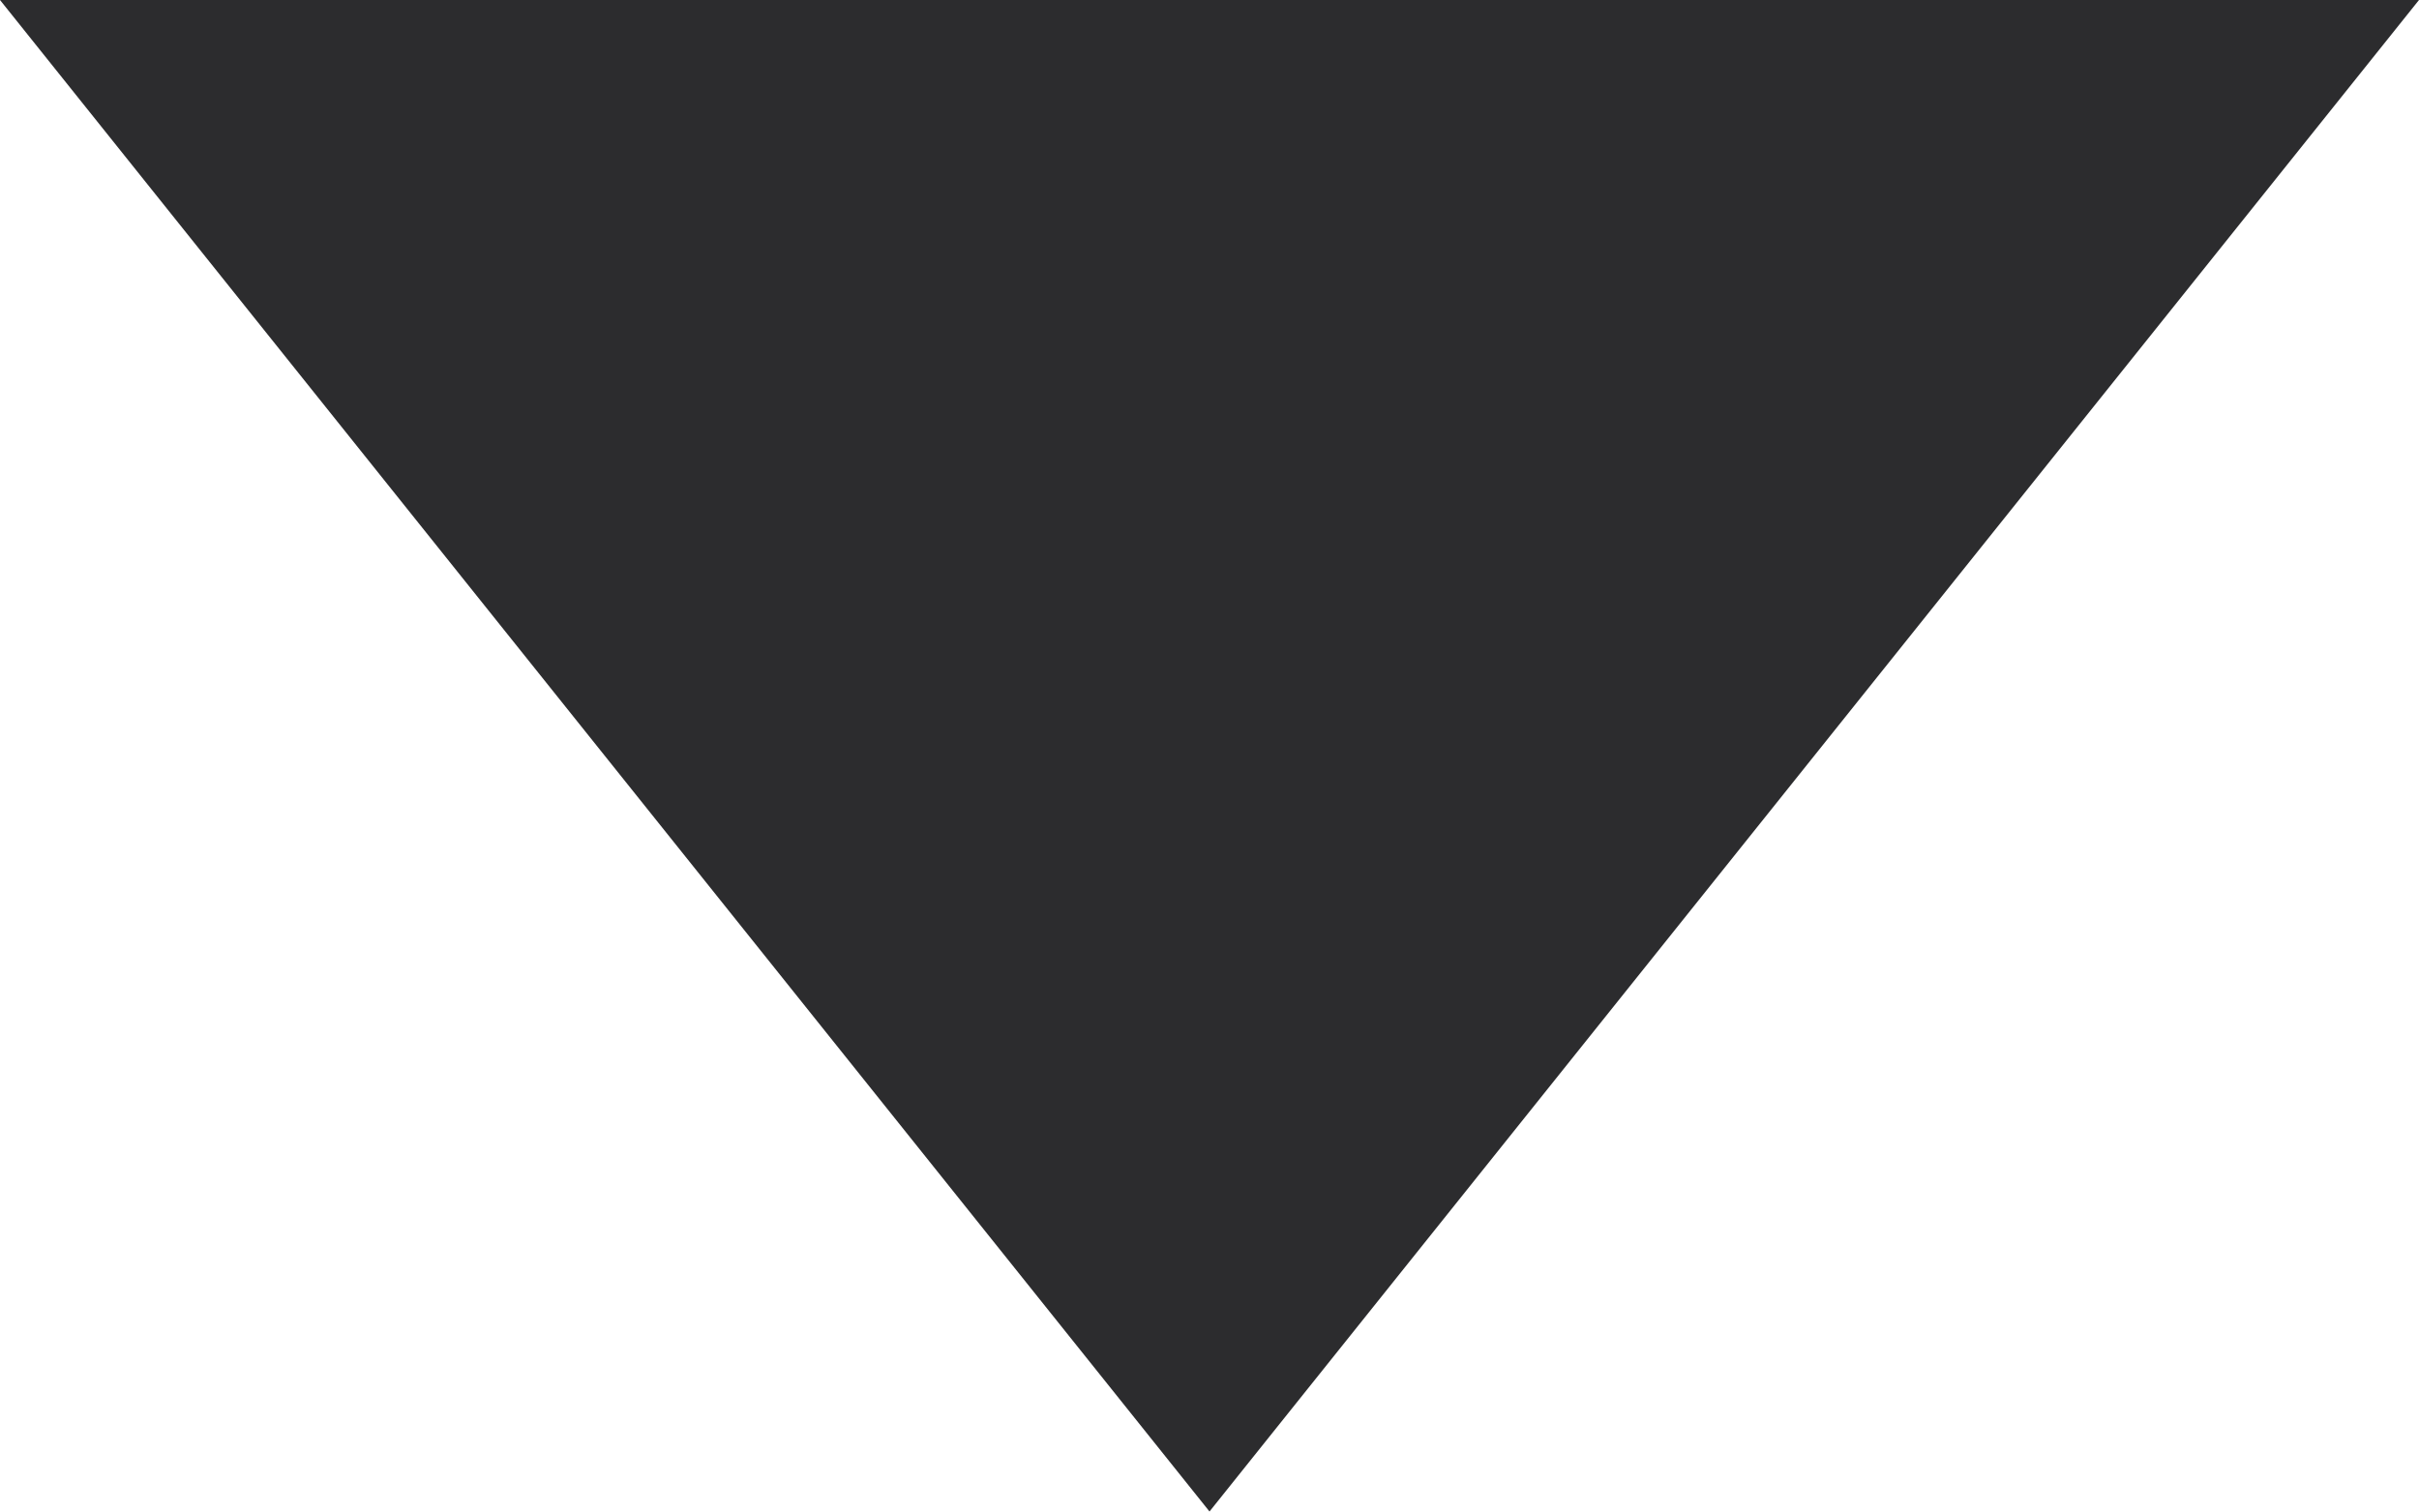
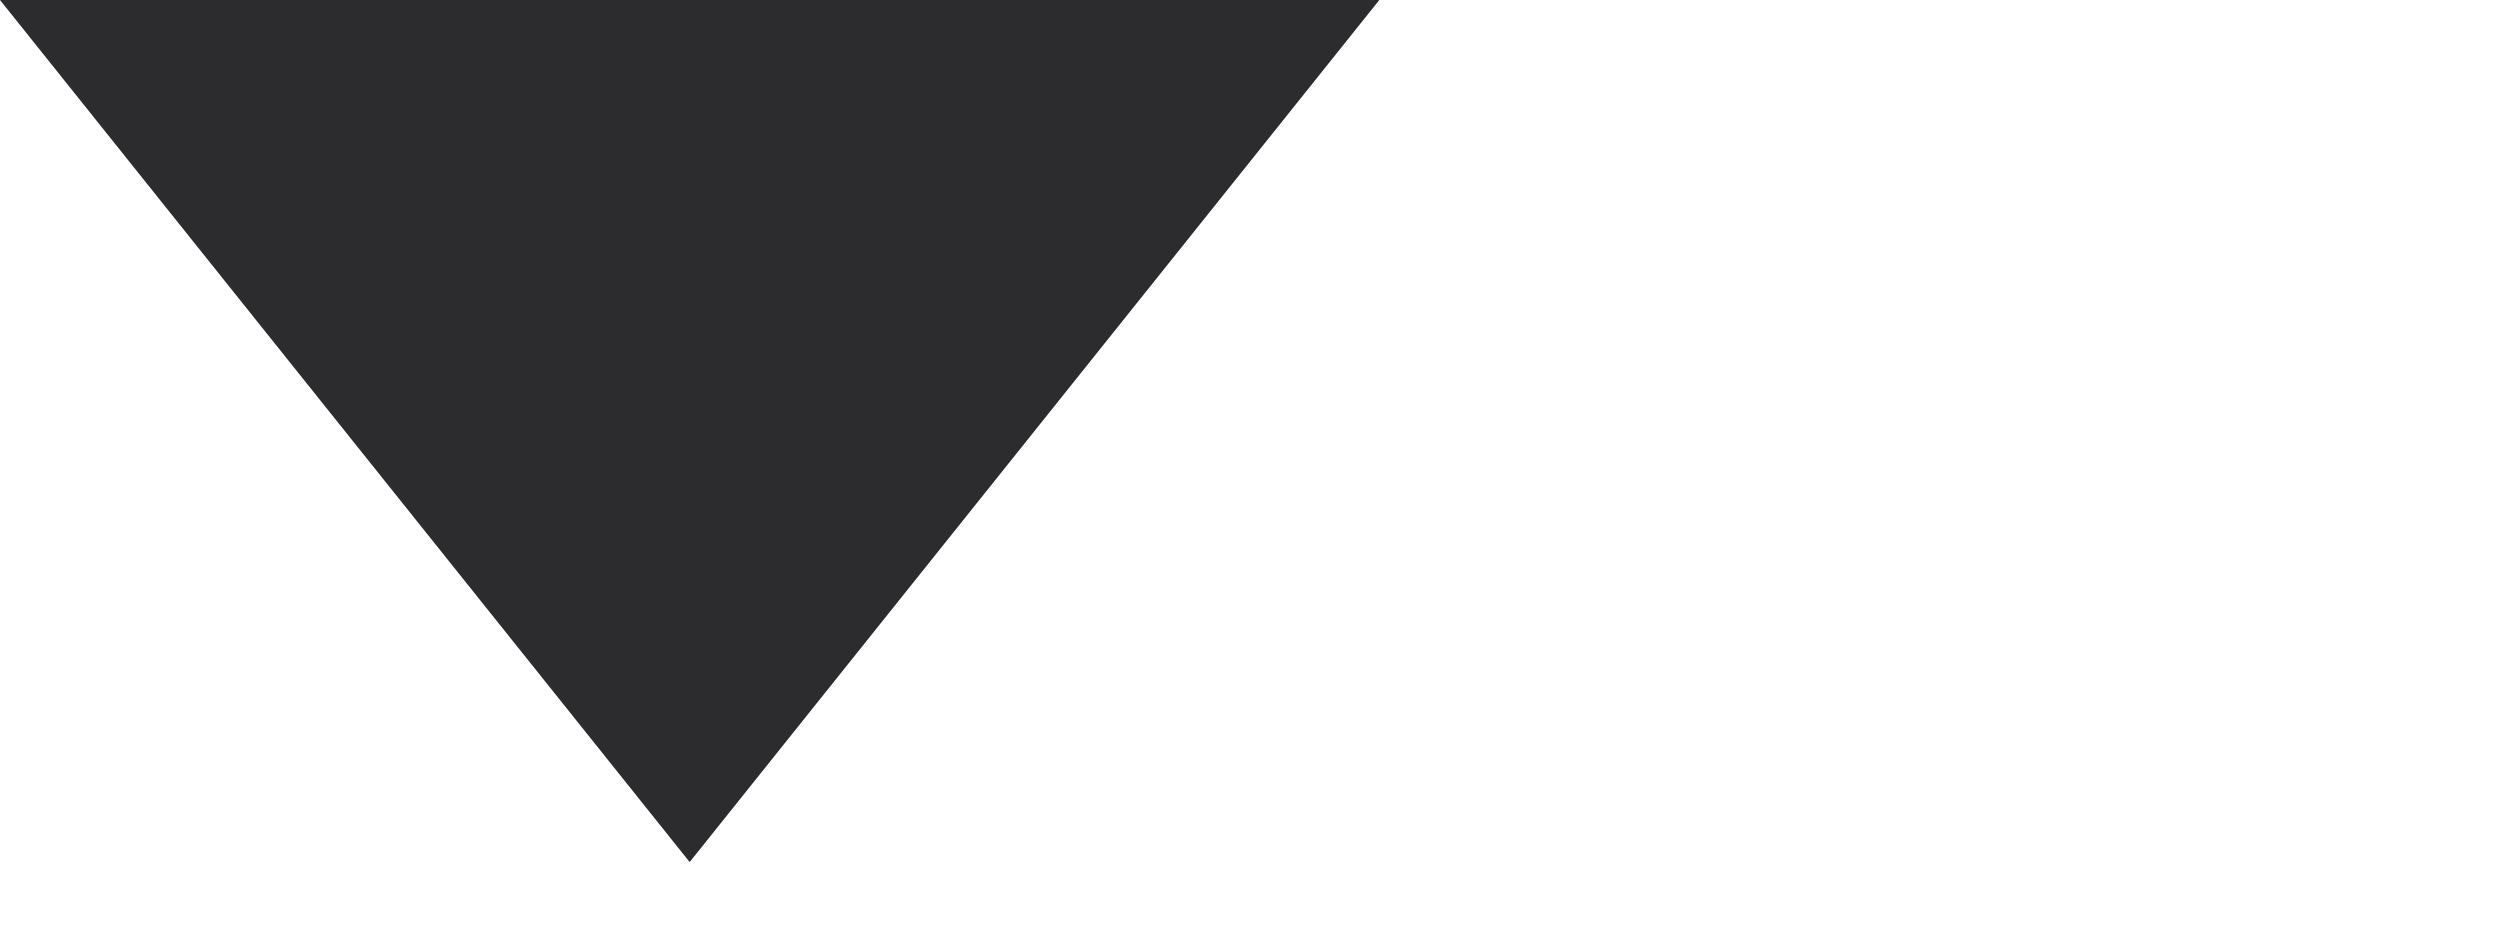
- <svg xmlns="http://www.w3.org/2000/svg" width="16px" height="10px" viewBox="0 0 16 10" version="1.1">
-   <g id="Page-1" stroke="none" stroke-width="1" fill="none" fill-rule="evenodd">
-     <polygon id="Triangle" fill="#2C2C2E" points="8 10 0 0 16 0" />
+ <svg xmlns="http://www.w3.org/2000/svg" width="29px" height="11px" viewBox="0 0 29 11" version="1.1">
+   <g id="Artboard" stroke="none" stroke-width="1" fill="none" fill-rule="evenodd">
+     <g id="Group">
+       <g id="icon-arrow-select" fill="#2C2C2E" fill-rule="nonzero">
+         <polygon id="Triangle" points="8 10 0 0 16 0" />
+       </g>
+       <rect id="Rectangle" x="0" y="0" width="29" height="11" />
+     </g>
  </g>
</svg>
